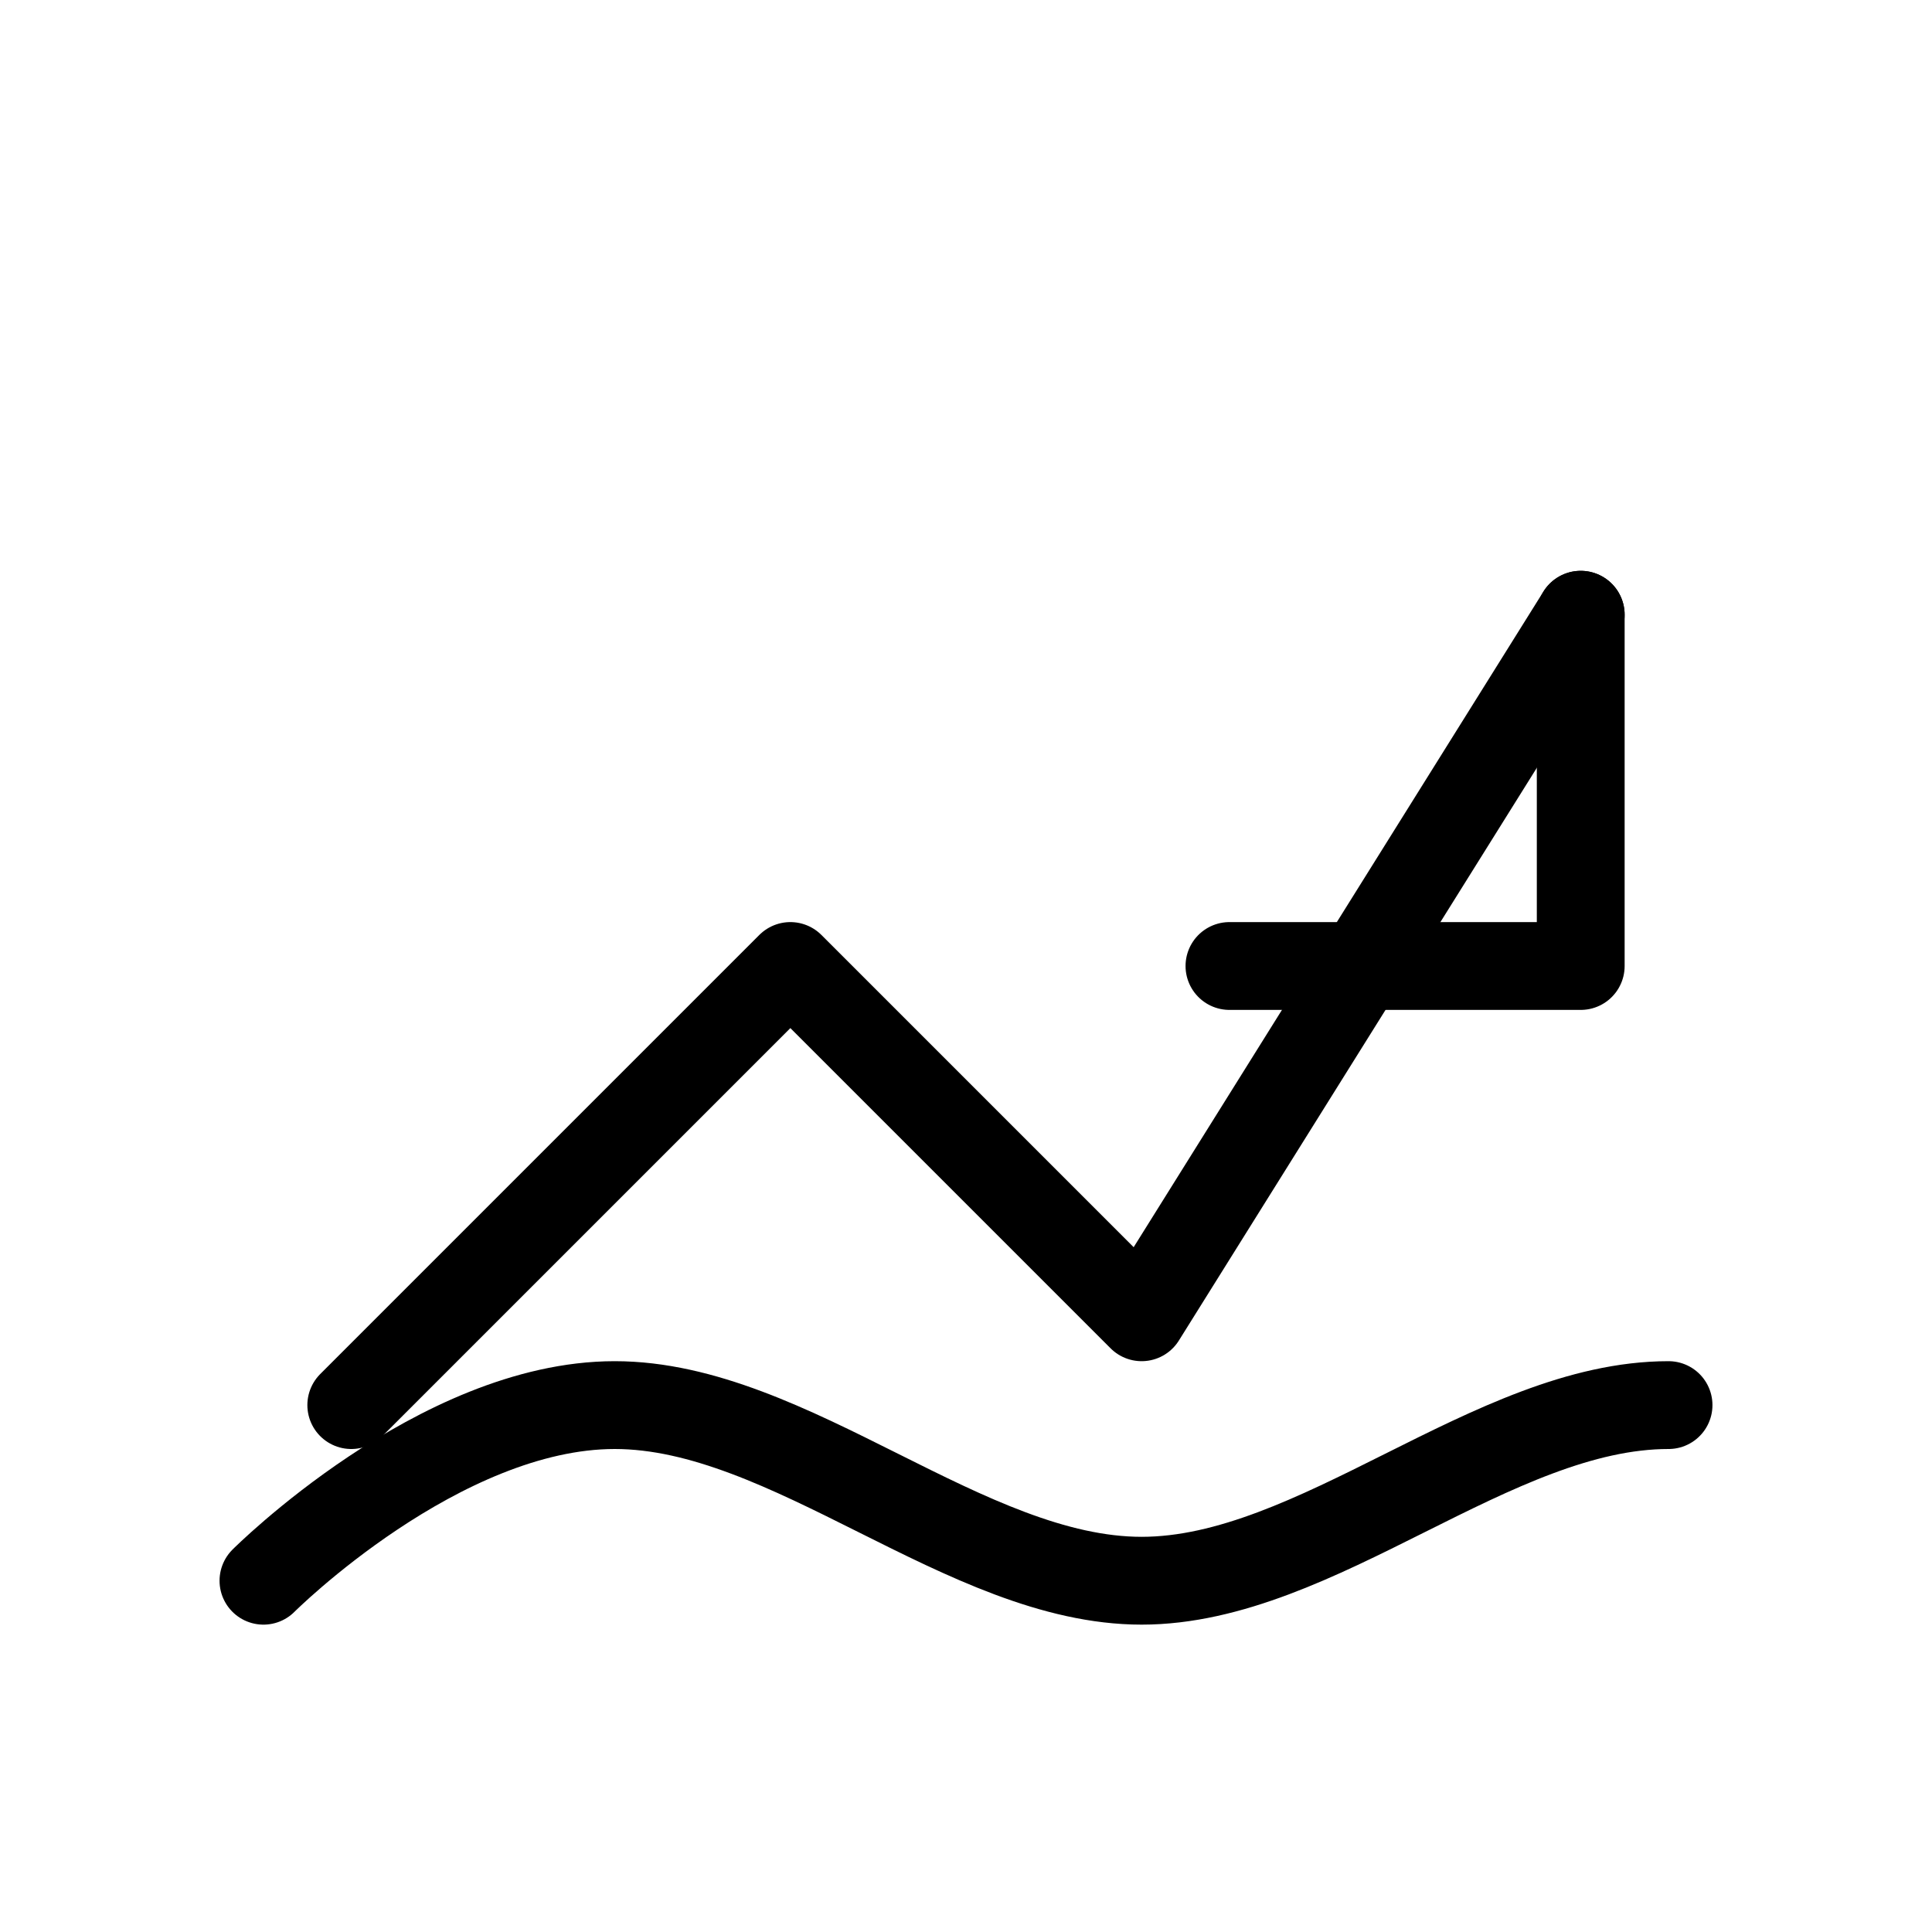
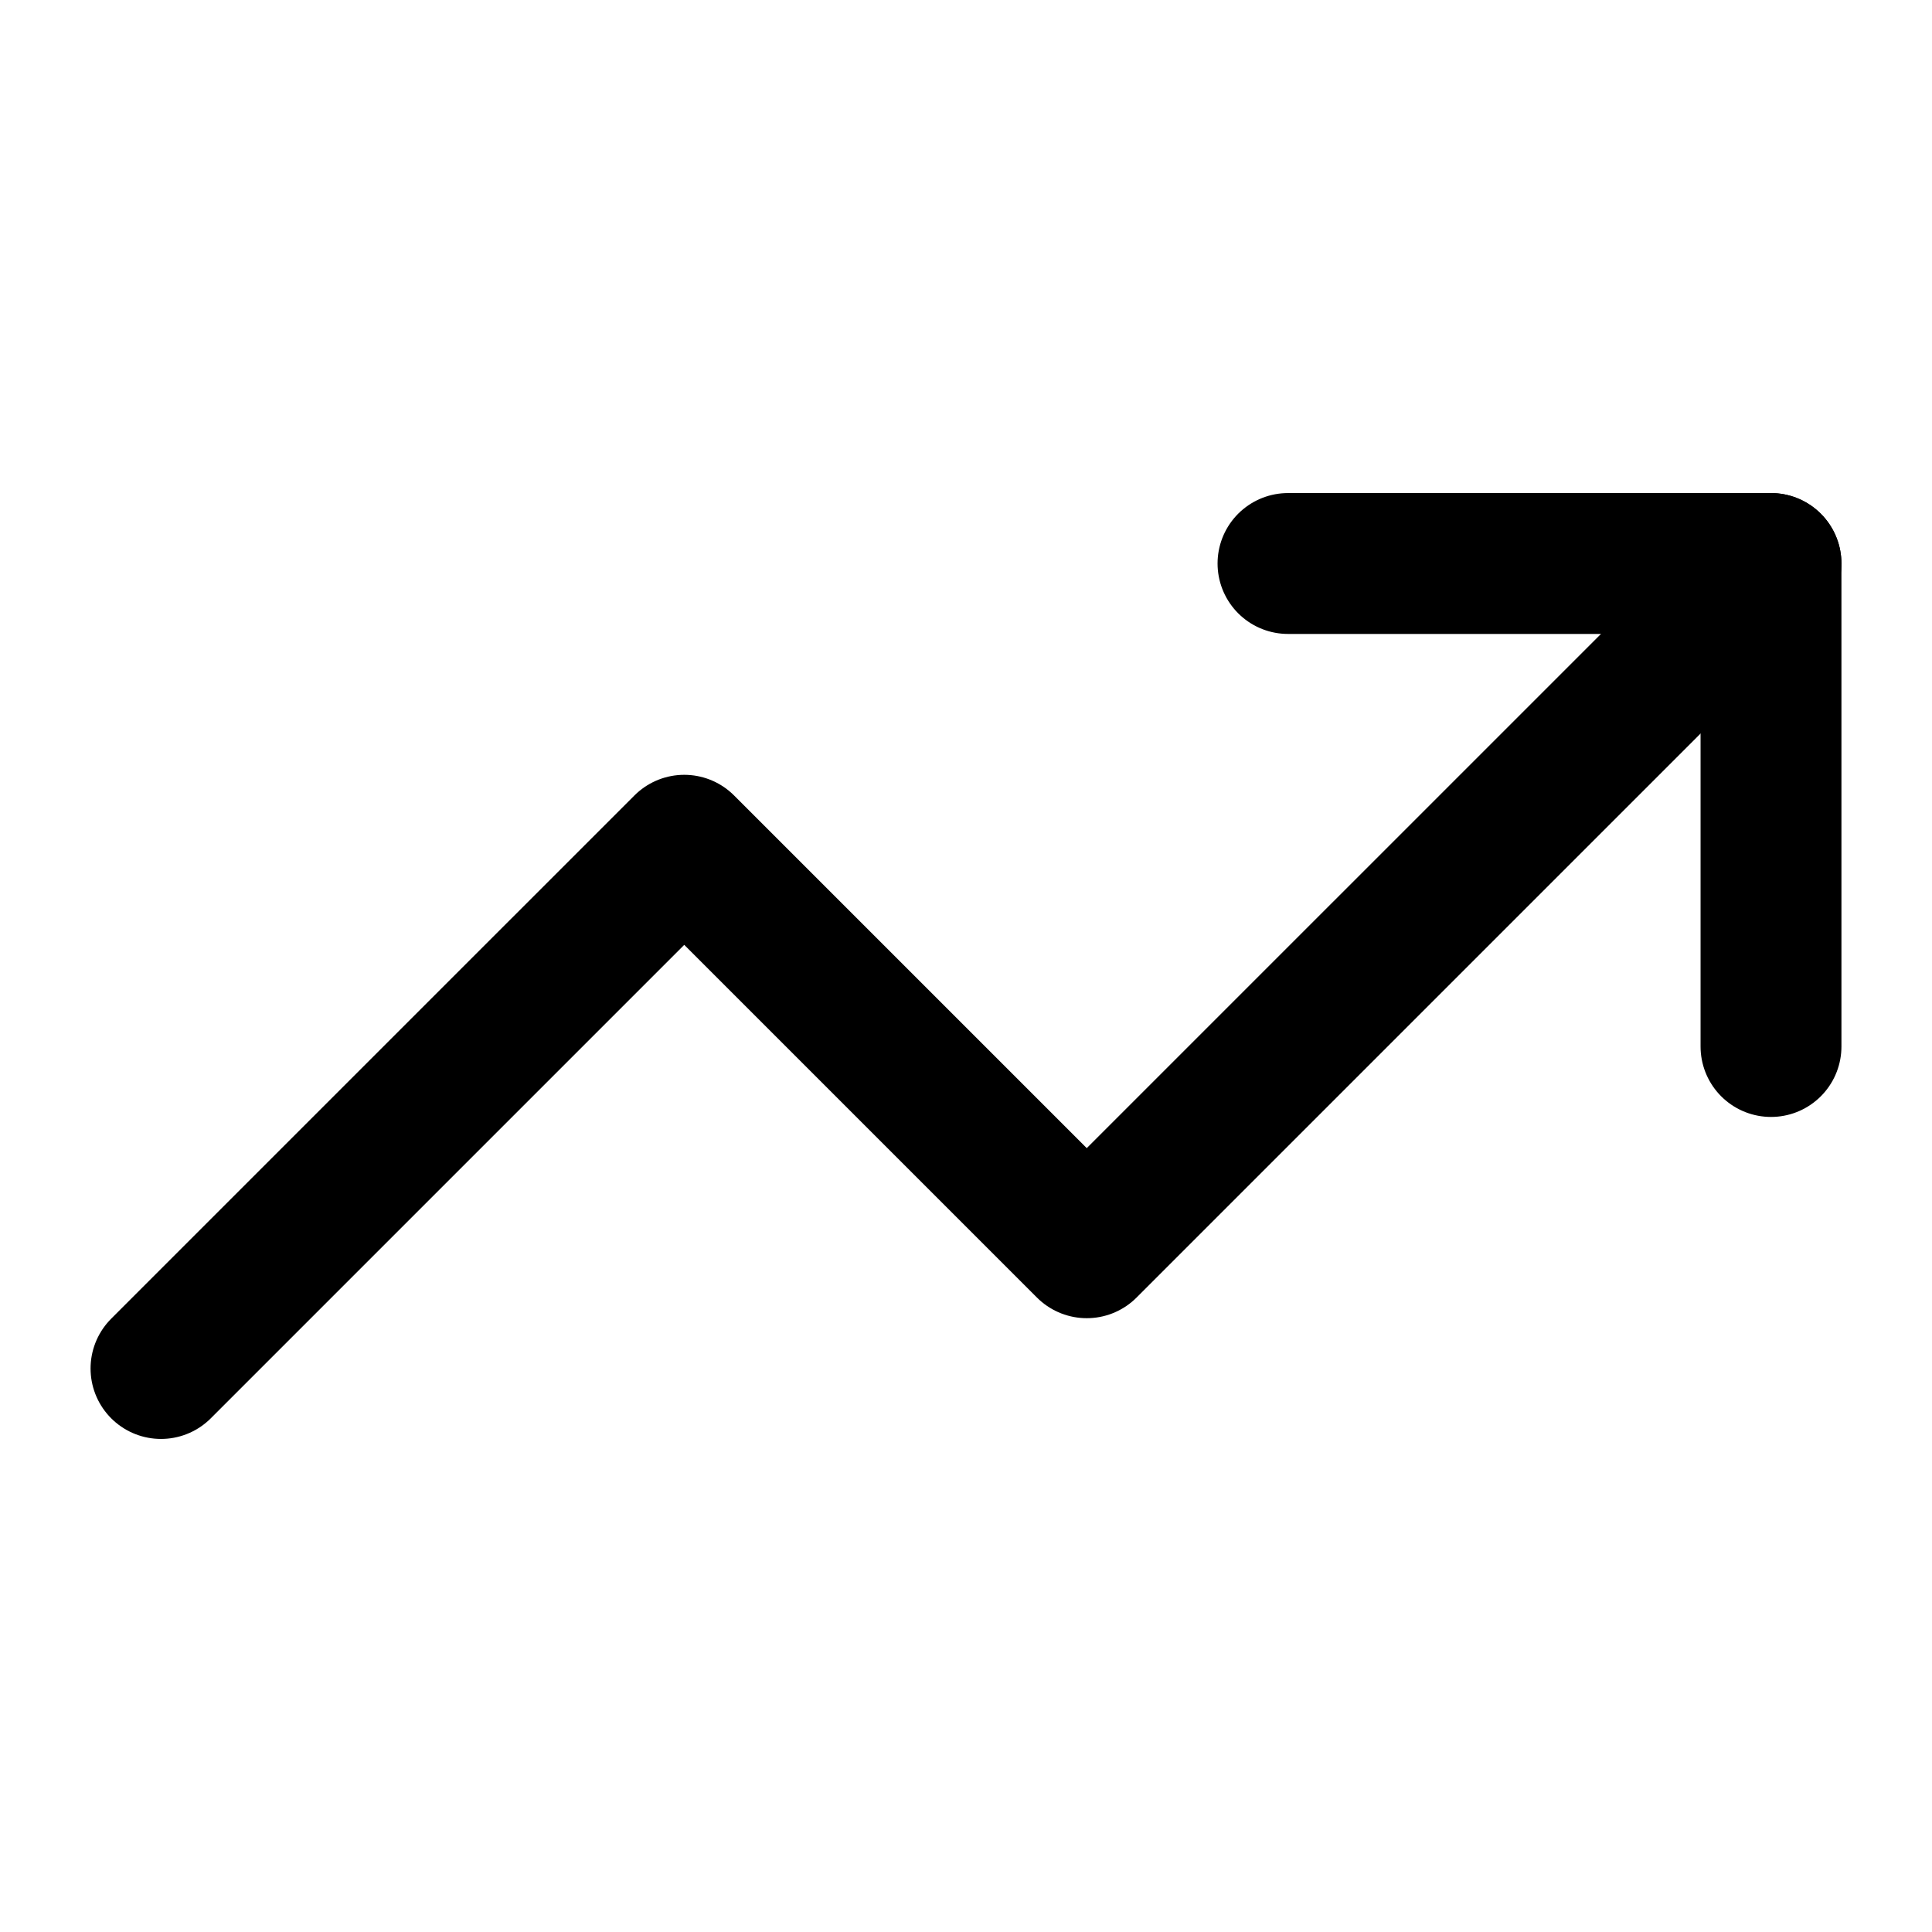
- <svg xmlns="http://www.w3.org/2000/svg" width="44" height="44" viewBox="0 0 44 44" fill="none">
-   <path d="M8 32L18 22L26 30L36 14" stroke="currentColor" stroke-width="2" stroke-linecap="round" stroke-linejoin="round" />
-   <path d="M36 14V22H28" stroke="currentColor" stroke-width="2" stroke-linecap="round" stroke-linejoin="round" />
-   <path d="M6 36C6 36 10 32 14 32C18 32 22 36 26 36C30 36 34 32 38 32" stroke="currentColor" stroke-width="2" stroke-linecap="round" />
+ <svg xmlns="http://www.w3.org/2000/svg" width="24" height="24" viewBox="0 0 24 24" fill="none" stroke="currentColor" stroke-width="1.75" stroke-linecap="round" stroke-linejoin="round" class="lucide lucide-trending-up WhyPartnerSection-module-scss-module__cTRnIq__iconSm" aria-hidden="true">
+   <path d="M16 7h6v6" />
+   <path d="m22 7-8.5 8.5-5-5L2 17" />
</svg>
